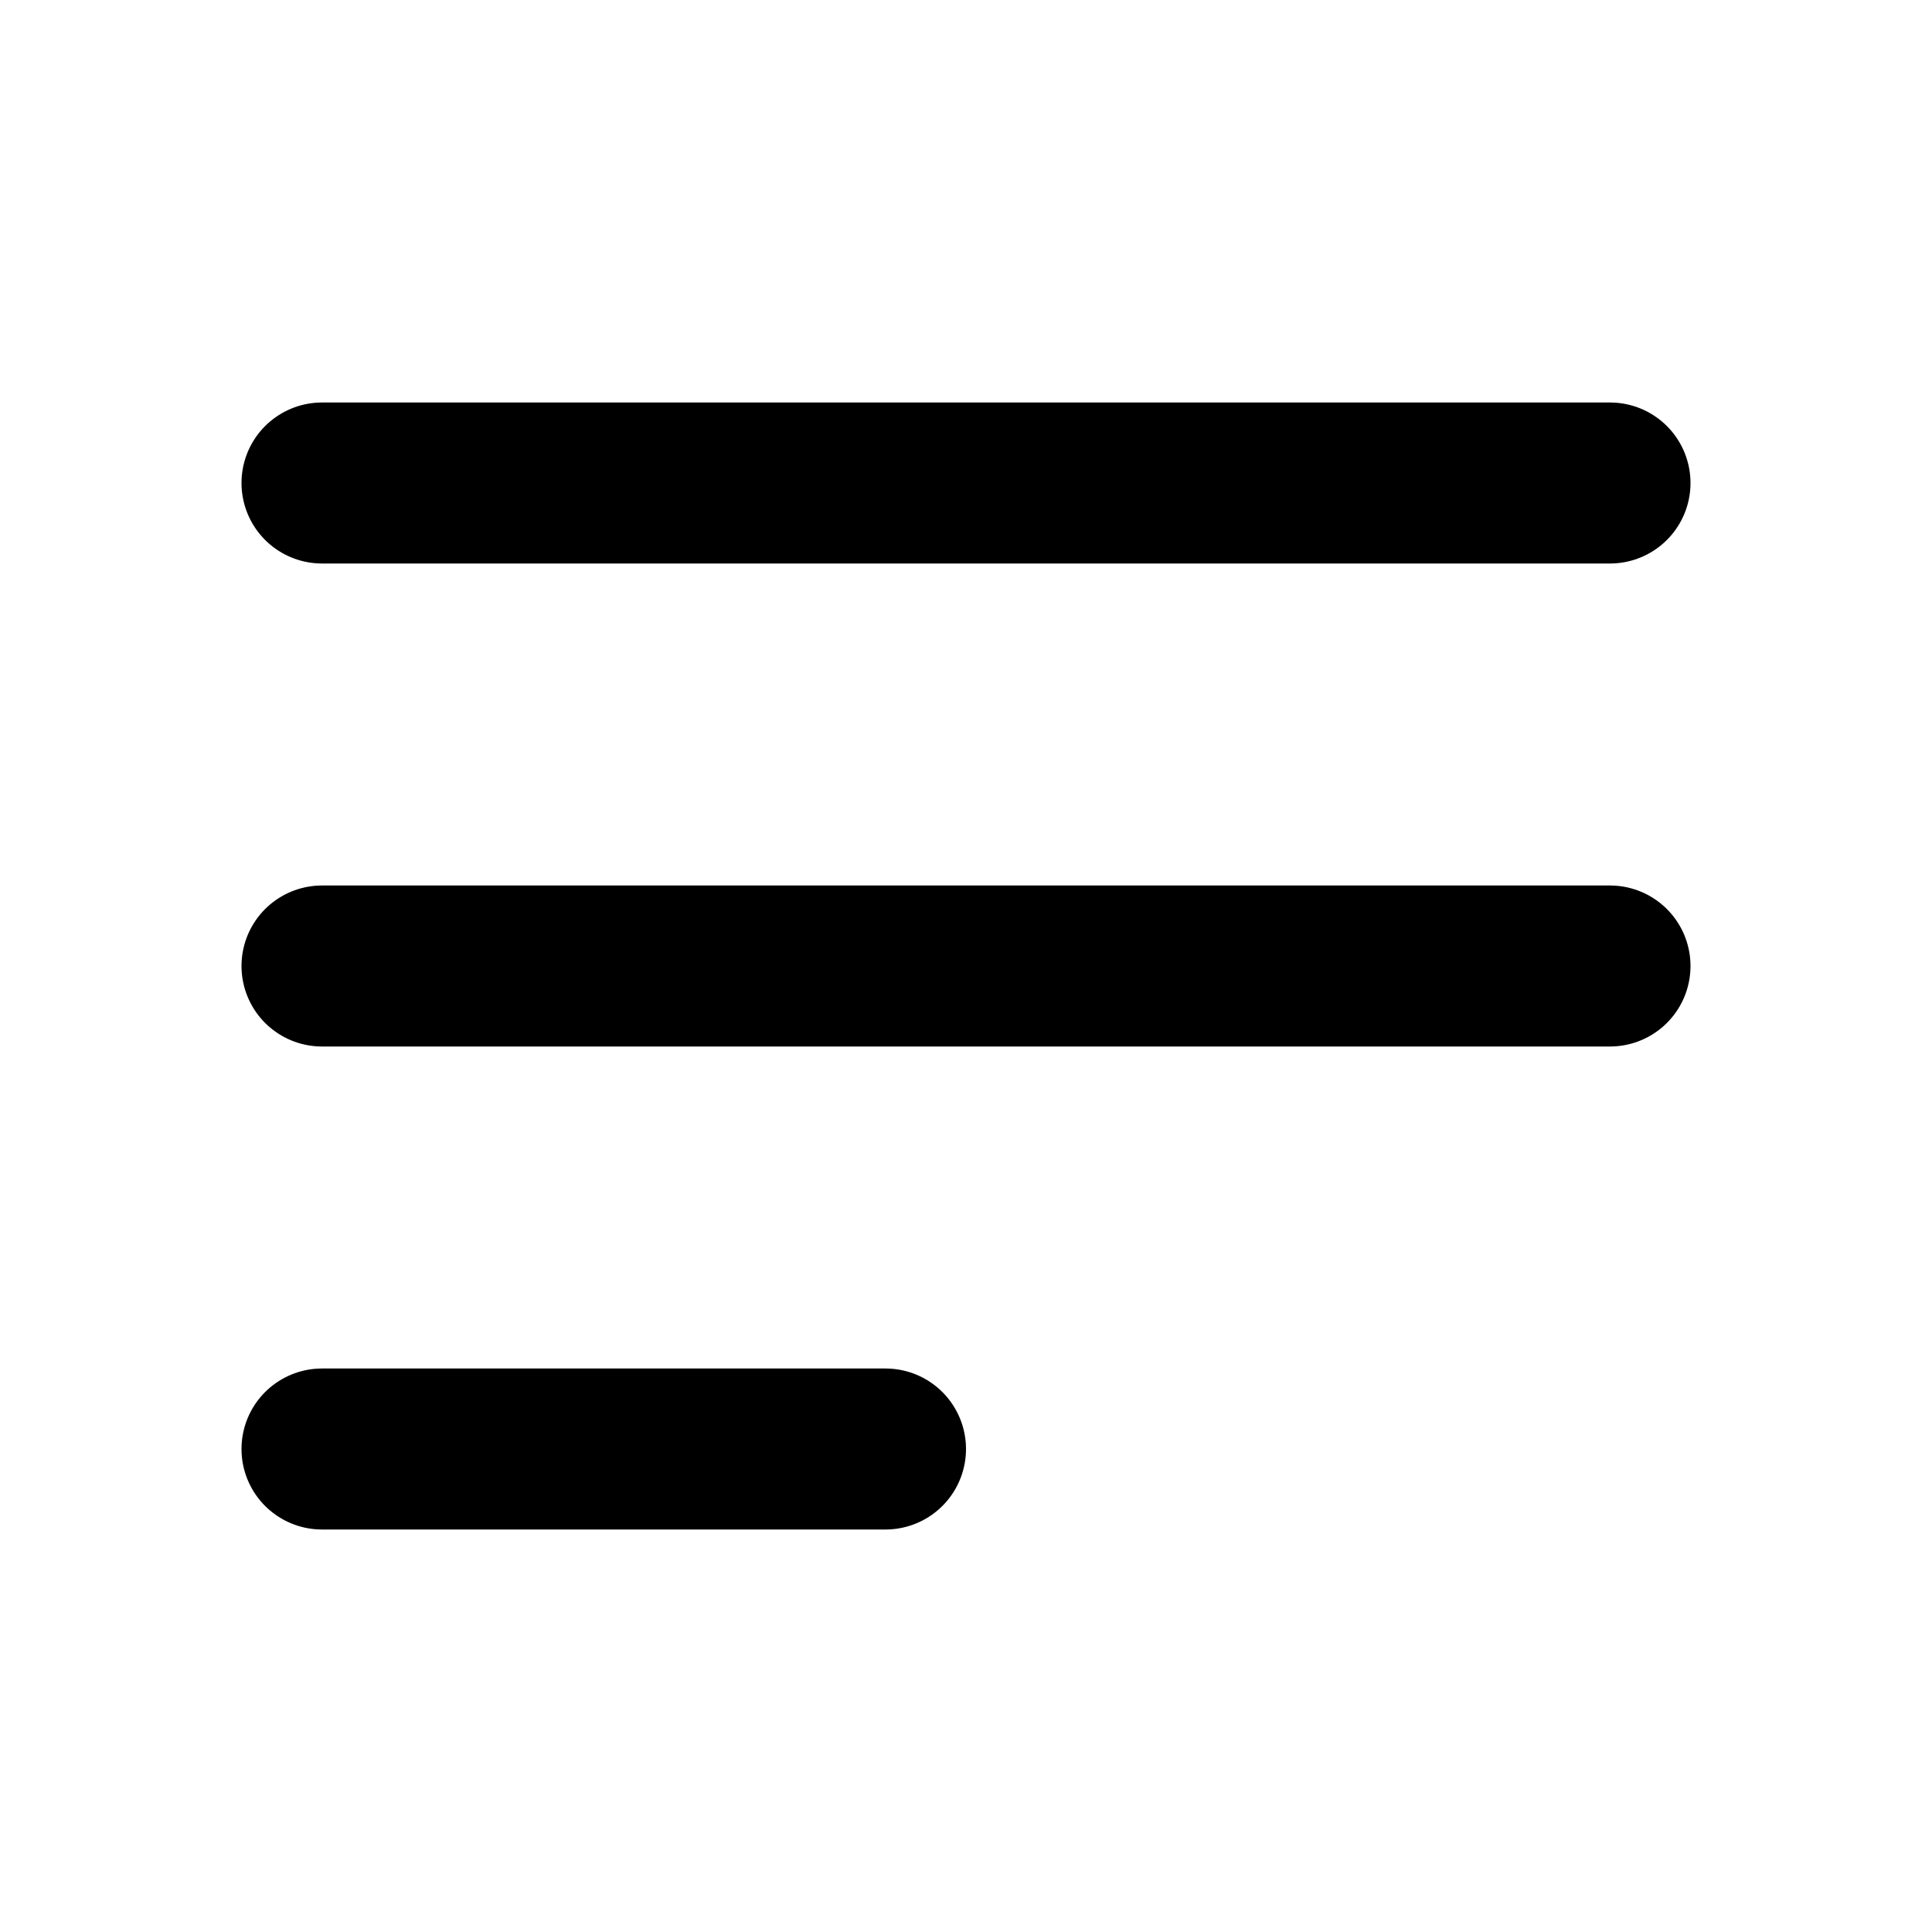
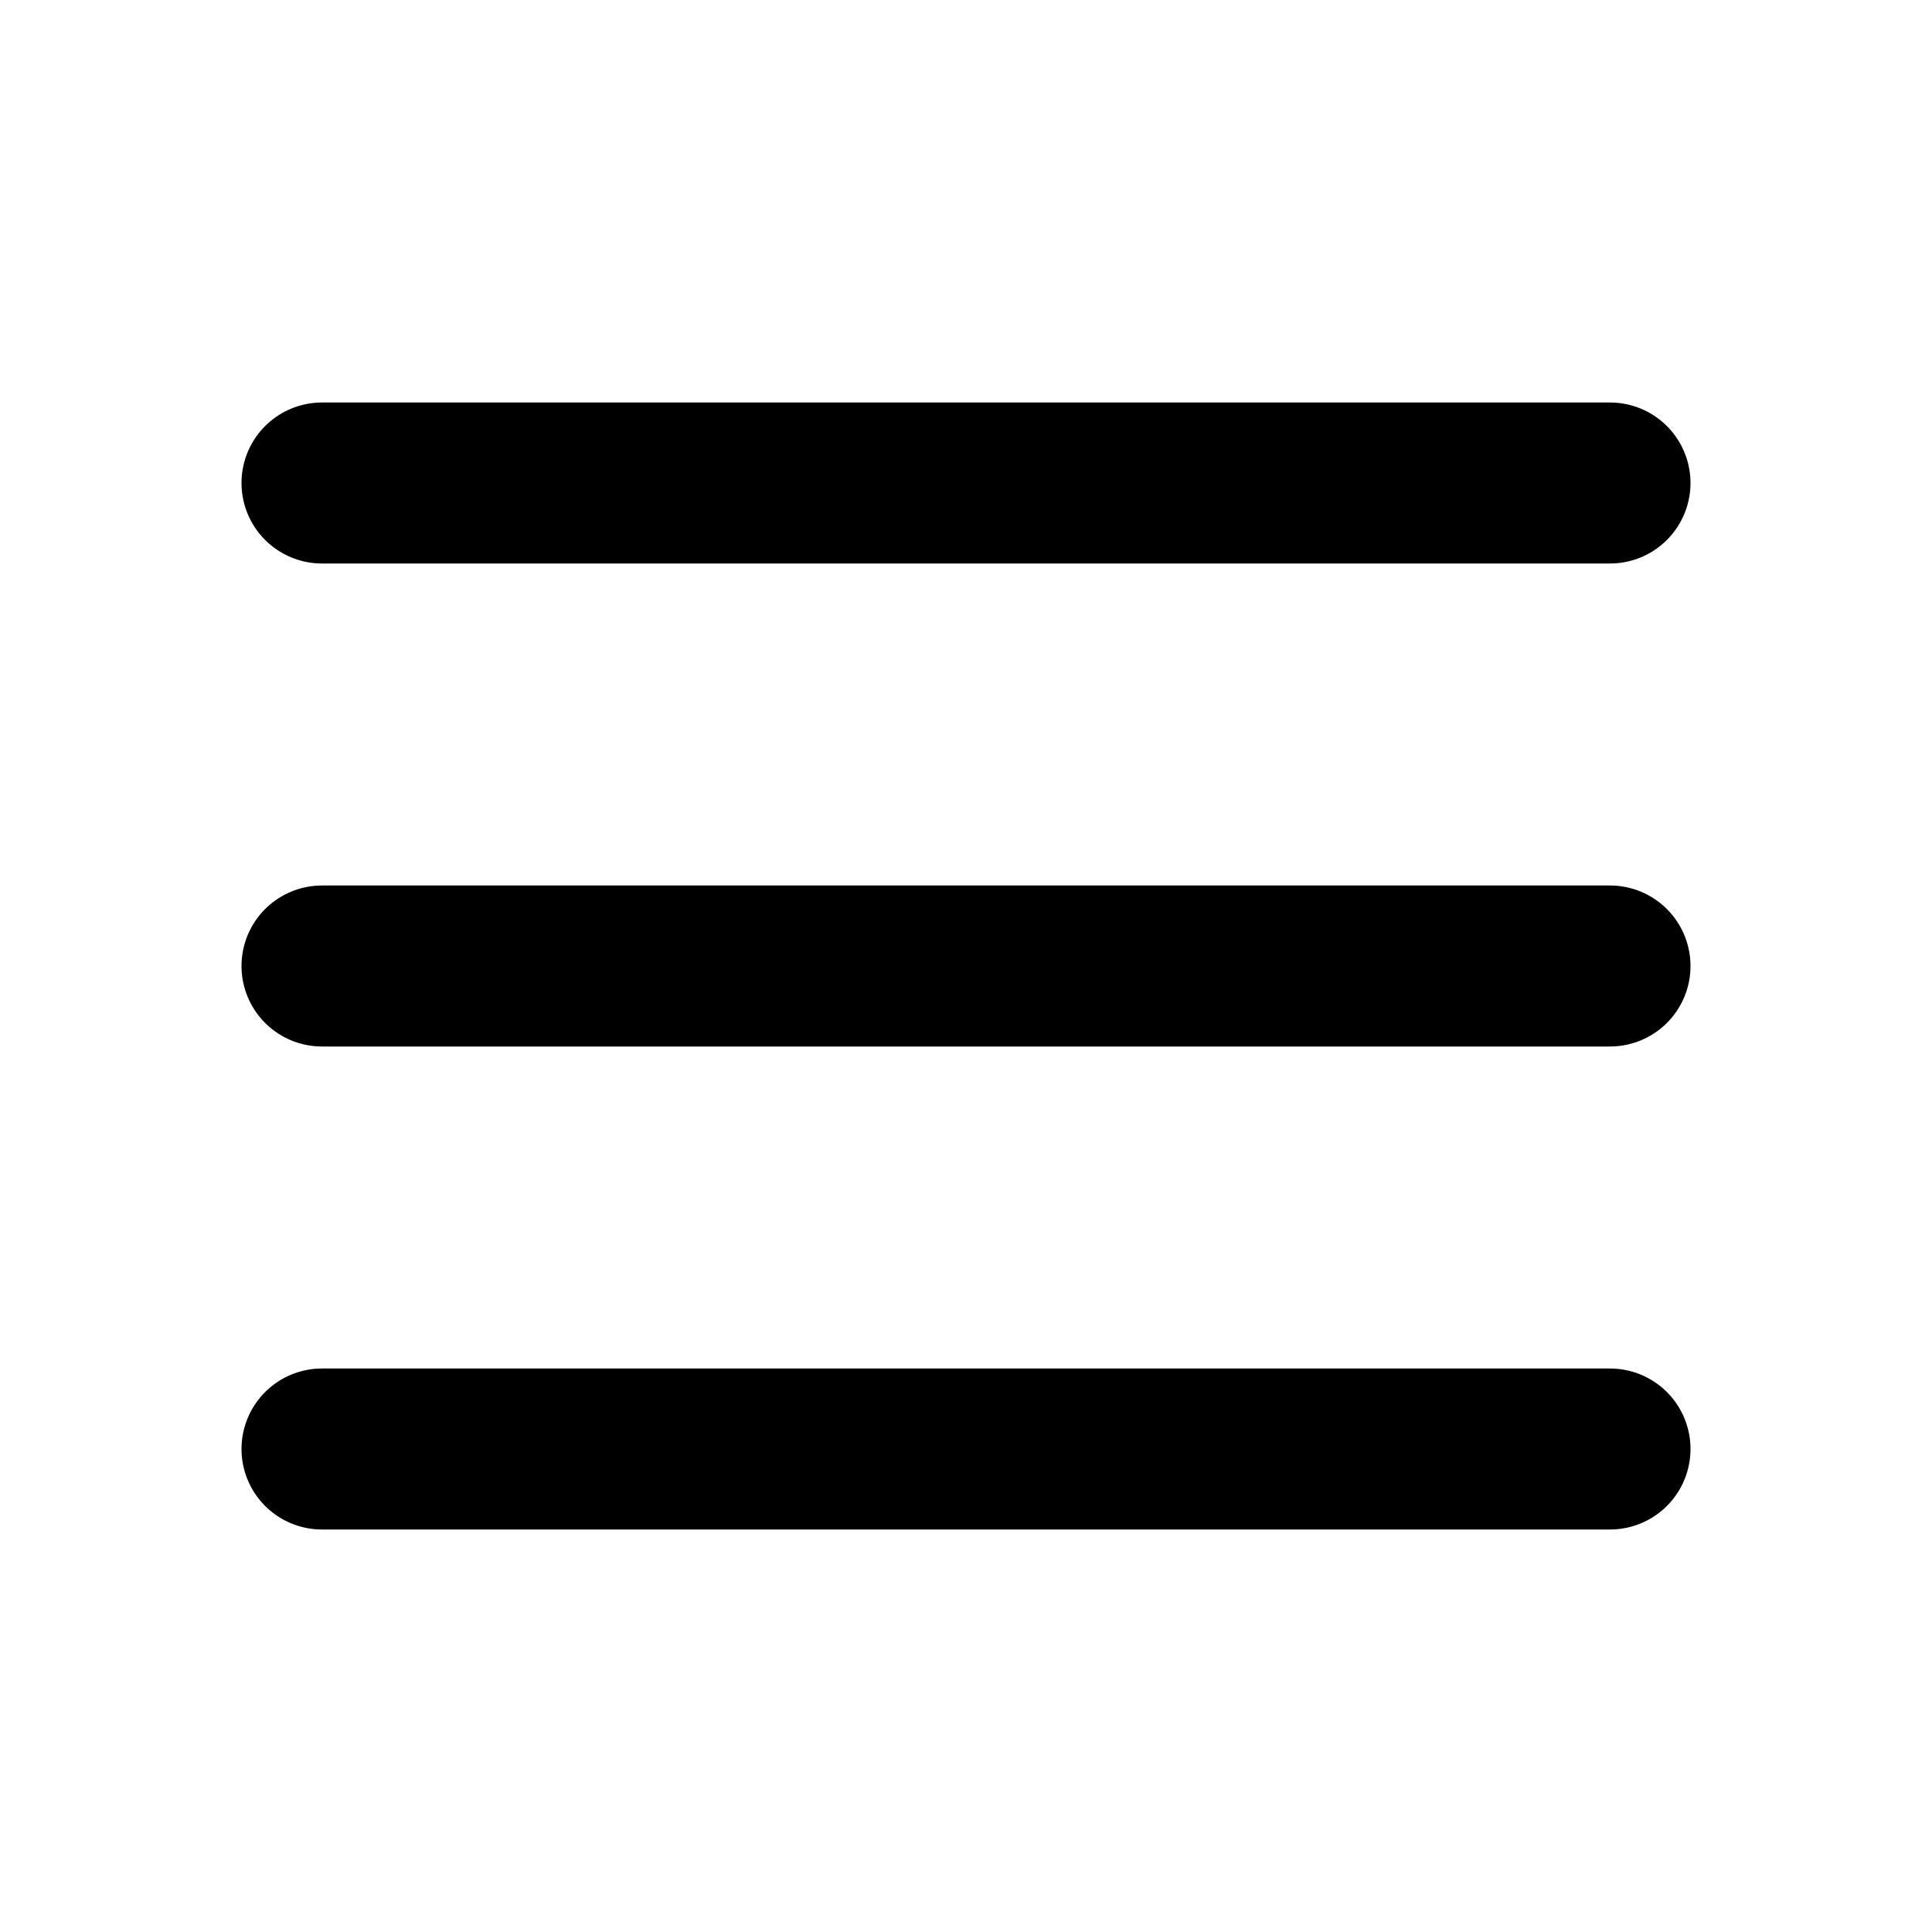
<svg xmlns="http://www.w3.org/2000/svg" fill="none" viewBox="0 0 24 24" stroke="currentColor">
-   <path stroke-linecap="round" stroke-linejoin="round" stroke-width="2" d="M4 6h16M4 12h16M4 18h7" />
+   <path stroke-linecap="round" stroke-linejoin="round" stroke-width="2" d="M4 6h16M4 12h16M4 18h16" />
</svg>
